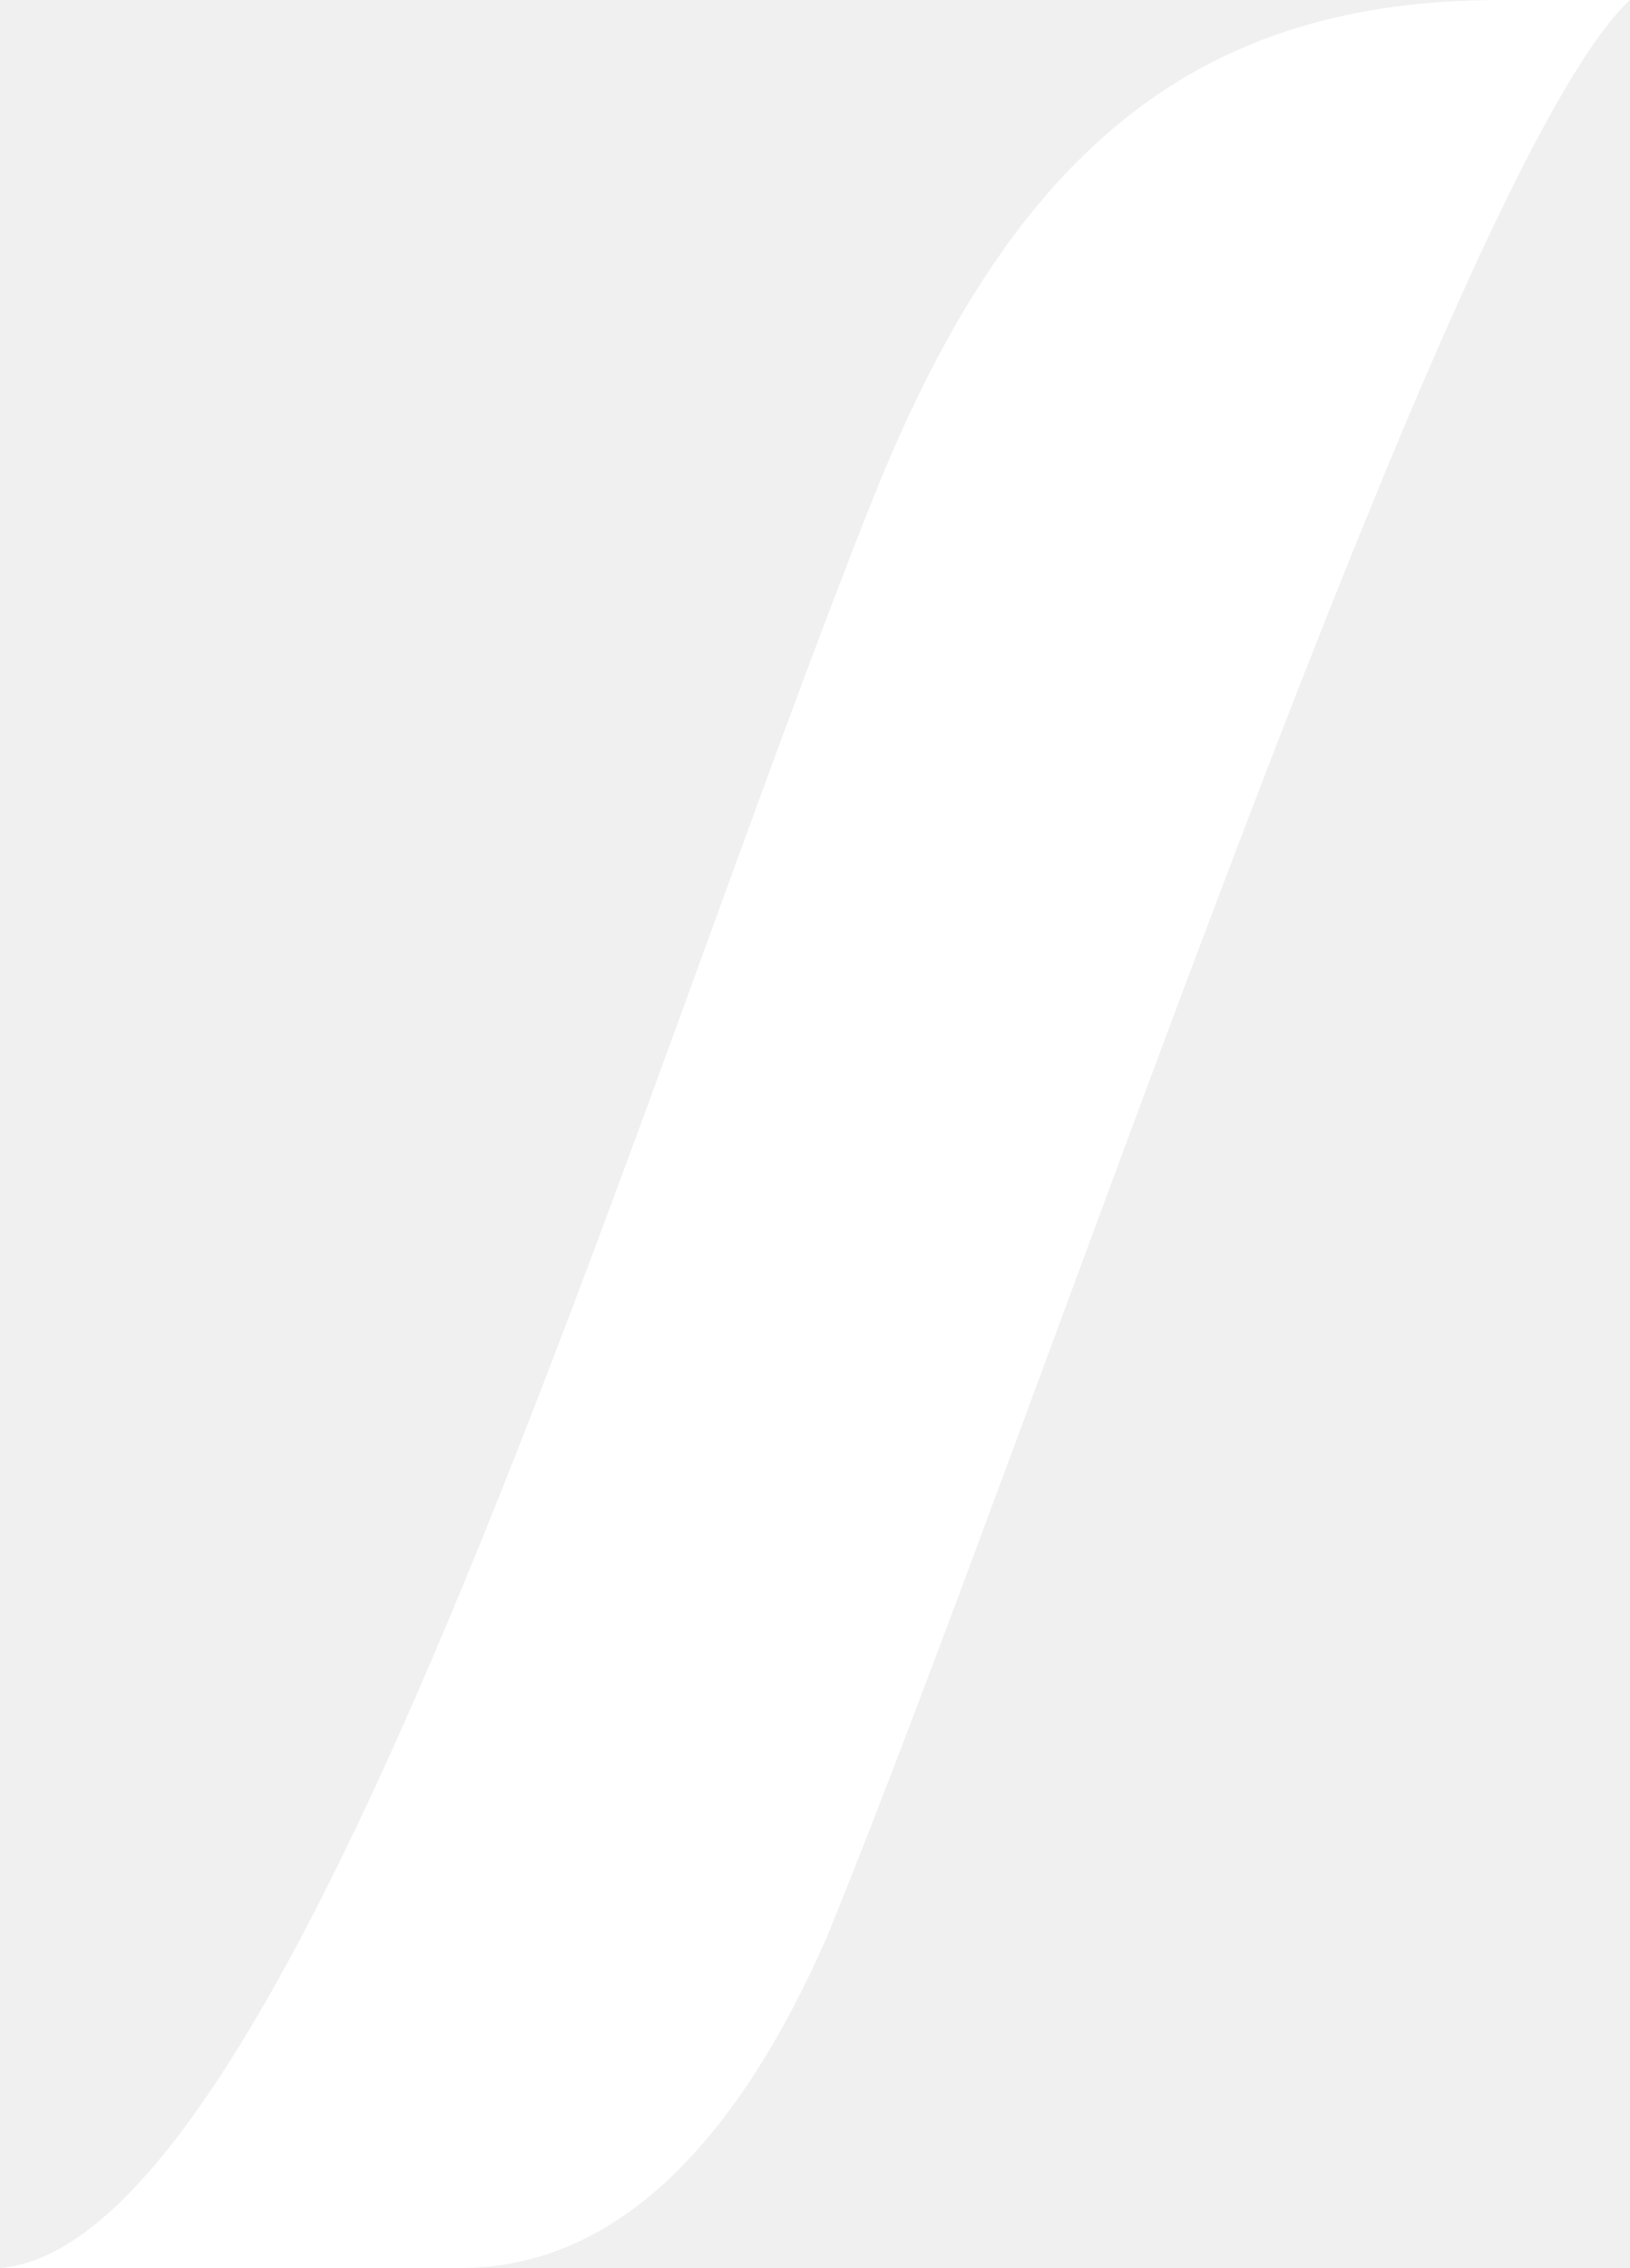
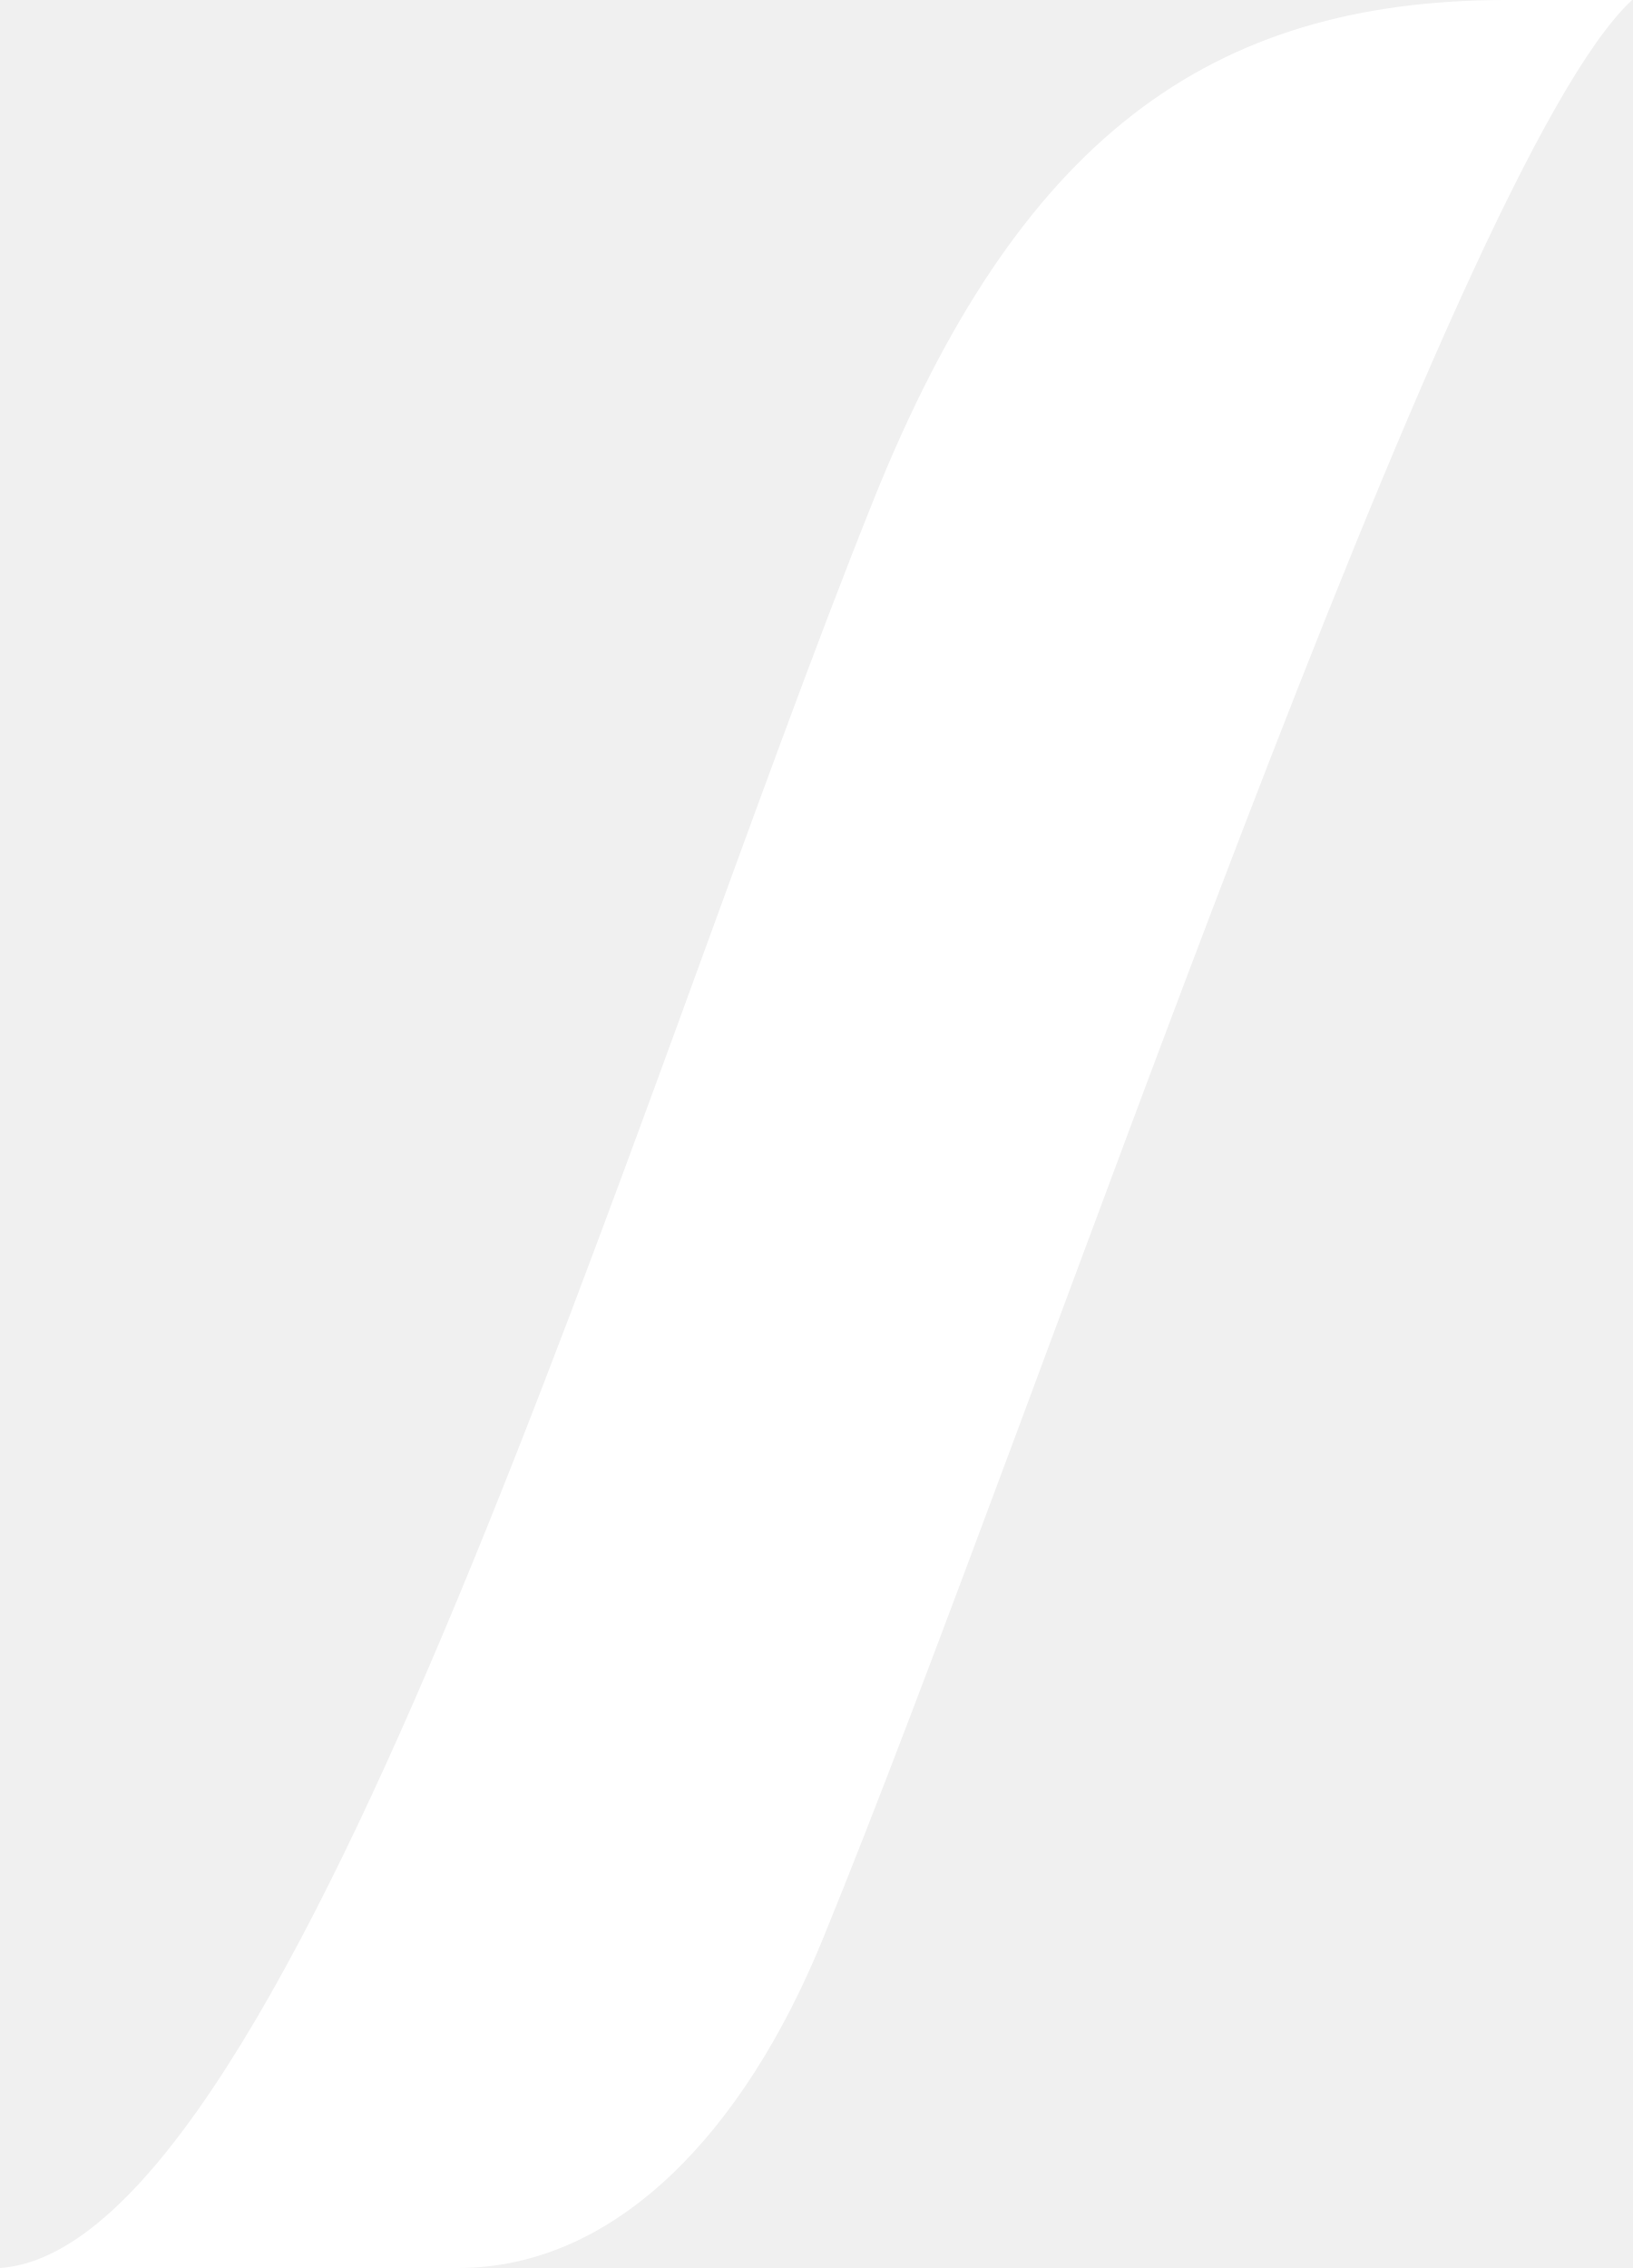
- <svg xmlns="http://www.w3.org/2000/svg" version="1.1" id="Calque_1" x="0px" y="0px" viewBox="0 0 13.8 19.2" style="enable-background:new 0 0 13.8 19.2;" xml:space="preserve">
-   <style type="text/css">
- 	.st0{fill:#FFFFFF;}
- </style>
-   <path id="Tracé_17" class="st0" d="M7,16.4c-0.7,1.6-1.7,2.8-3.1,2.8H0C2.5,19,5.4,9.2,7.4,4.2C8.6,1.2,10.2,0,12.7,0h1.1  C12.3,1.4,8.8,12,7,16.4z" />
+ <svg xmlns="http://www.w3.org/2000/svg" width="13.799" height="19.175" viewBox="0 0 13.799 19.175">
+   <path id="Tracé_17" data-name="Tracé 17" d="M2772.092,4036.88c.661-1.615,1.739-2.773,3.081-2.773h3.872c-2.484.169-5.377,9.945-7.384,14.945-1.224,3.05-2.835,4.23-5.351,4.23h-1.064C2766.754,4051.9,2770.273,4041.323,2772.092,4036.88Z" transform="translate(2779.045 4053.282) rotate(-180)" fill="#fff" />
</svg>
